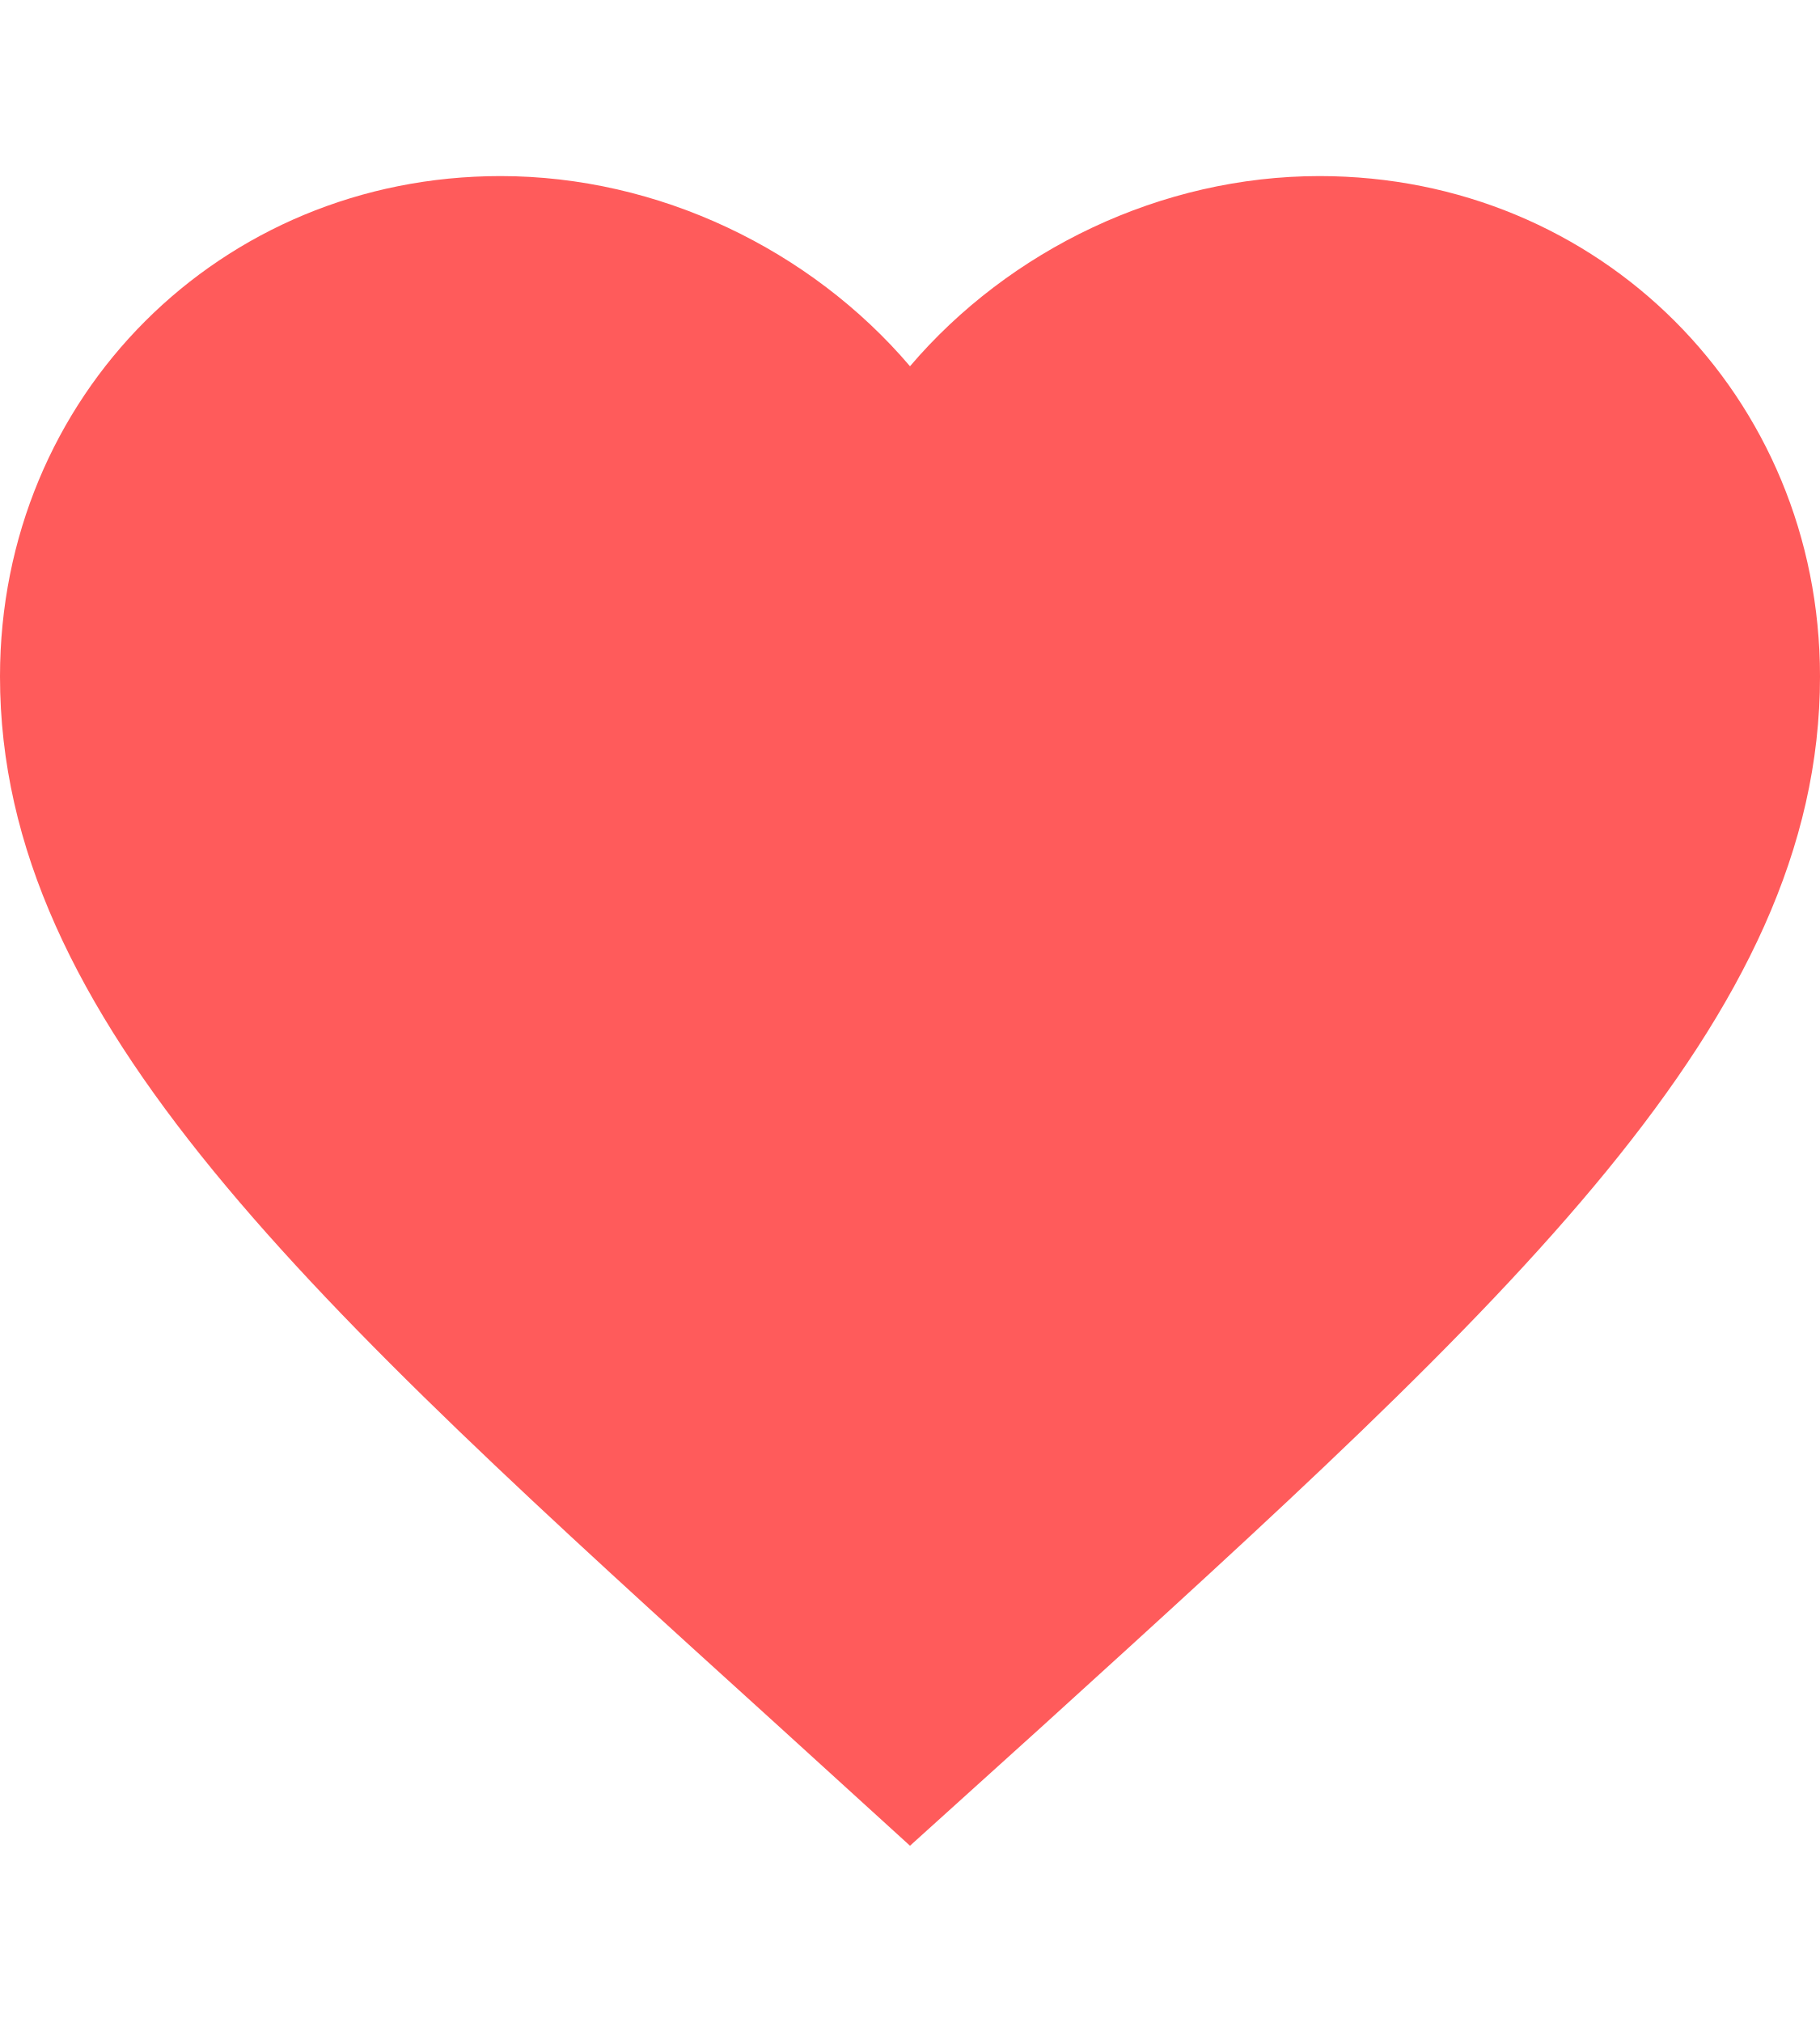
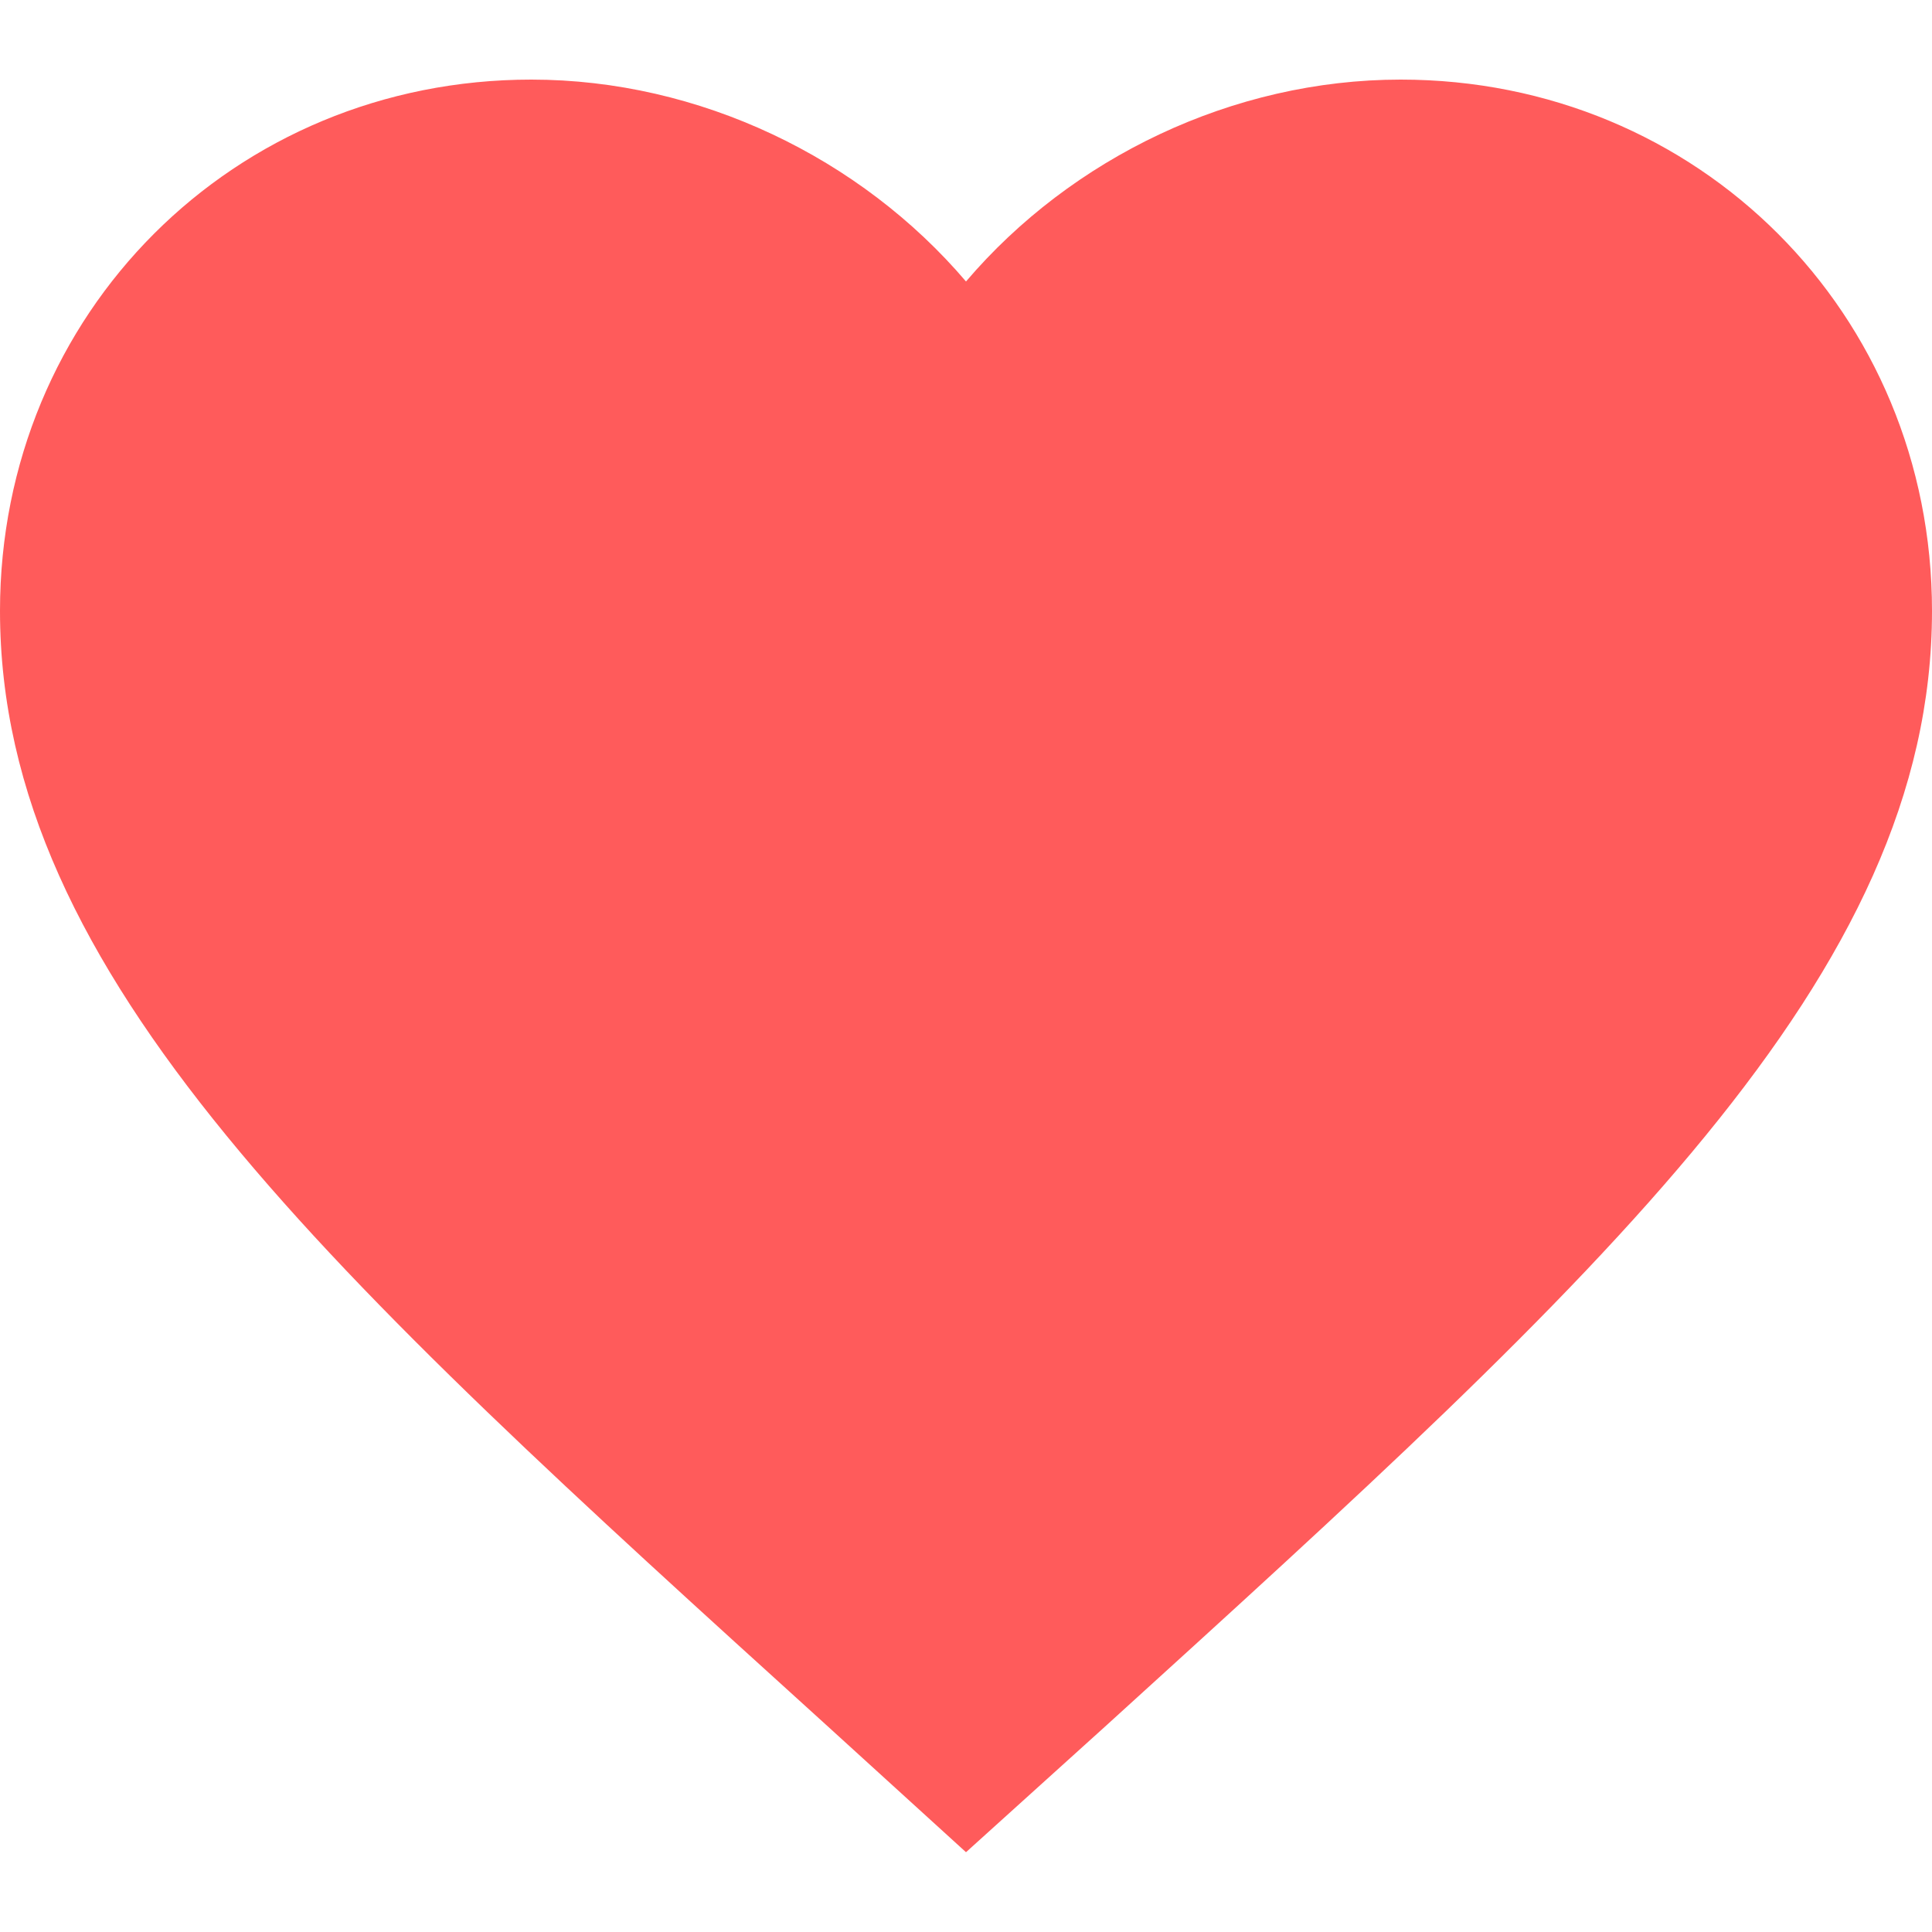
- <svg xmlns="http://www.w3.org/2000/svg" width="18" height="20" viewBox="0 0 20 20" fill="none">
+ <svg xmlns="http://www.w3.org/2000/svg" width="22" height="22" viewBox="0 0 20 20" fill="none">
  <path d="M10 19.174L8.55 17.854C3.4 13.184 0 10.104 0 6.324C0 3.244 2.42 0.824 5.5 0.824C7.24 0.824 8.91 1.634 10 2.914C11.09 1.634 12.76 0.824 14.5 0.824C17.58 0.824 20 3.244 20 6.324C20 10.104 16.6 13.184 11.45 17.864L10 19.174Z" fill="#FF5B5B" />
</svg>
